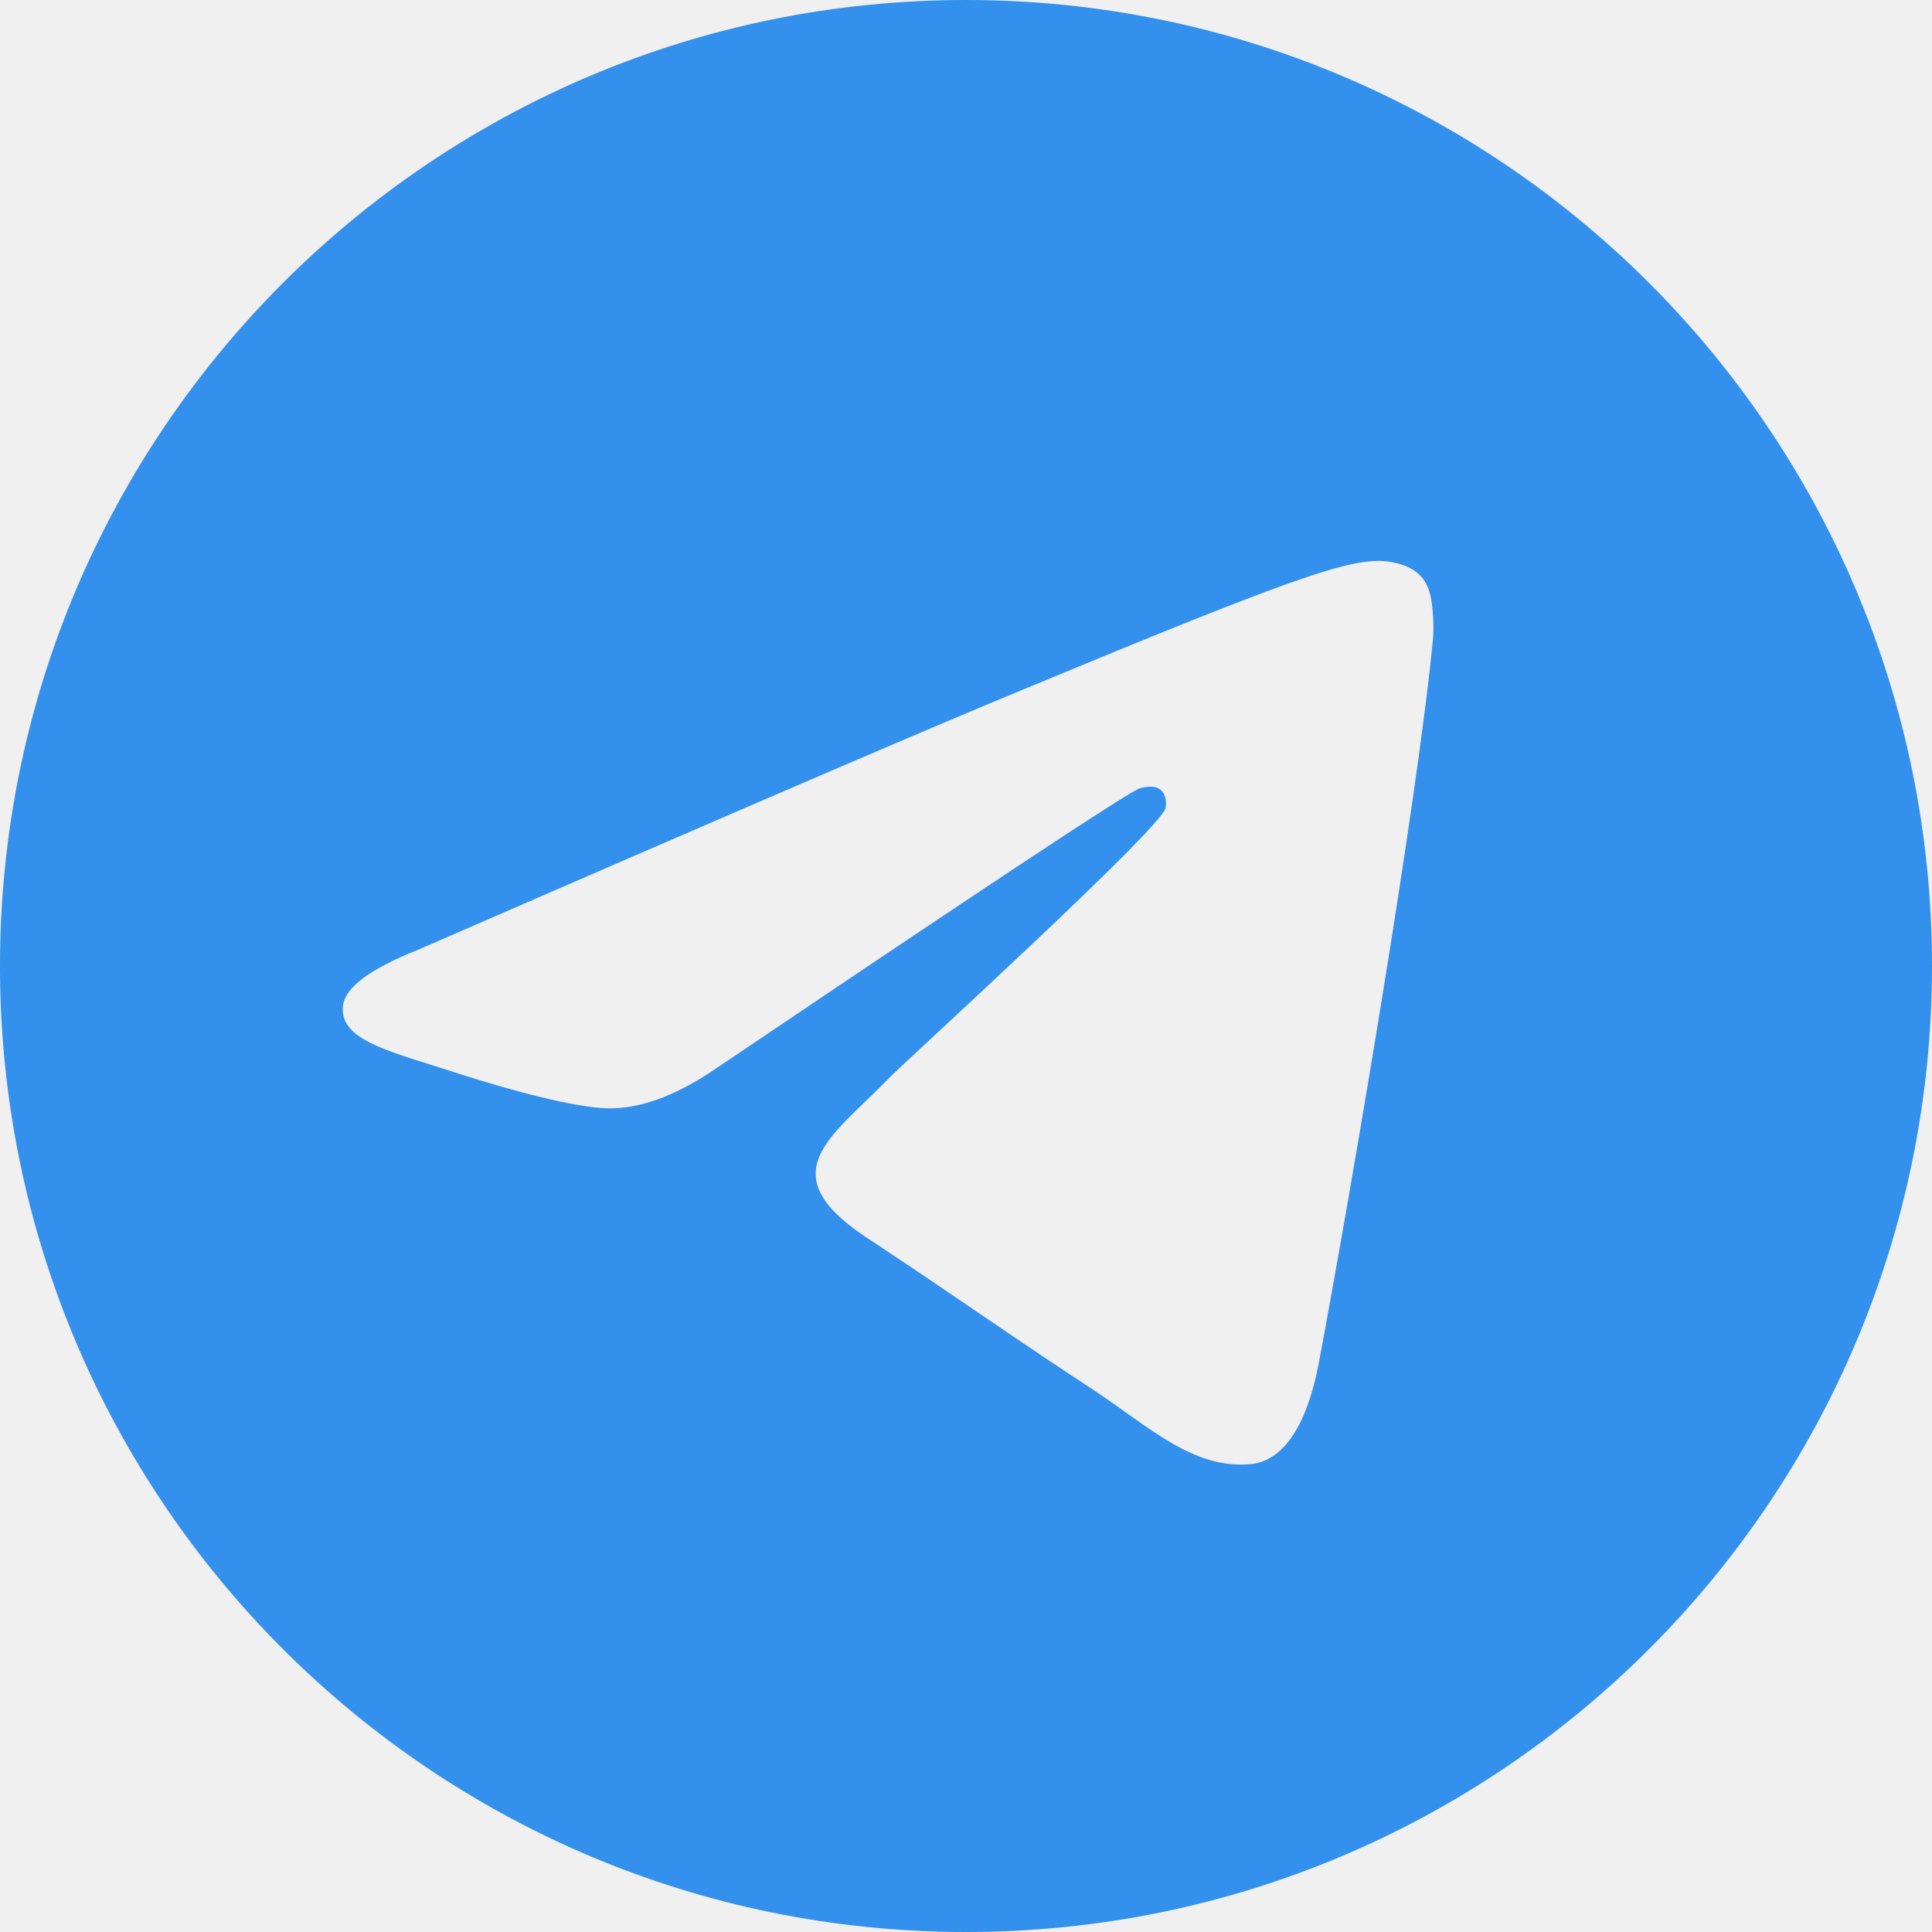
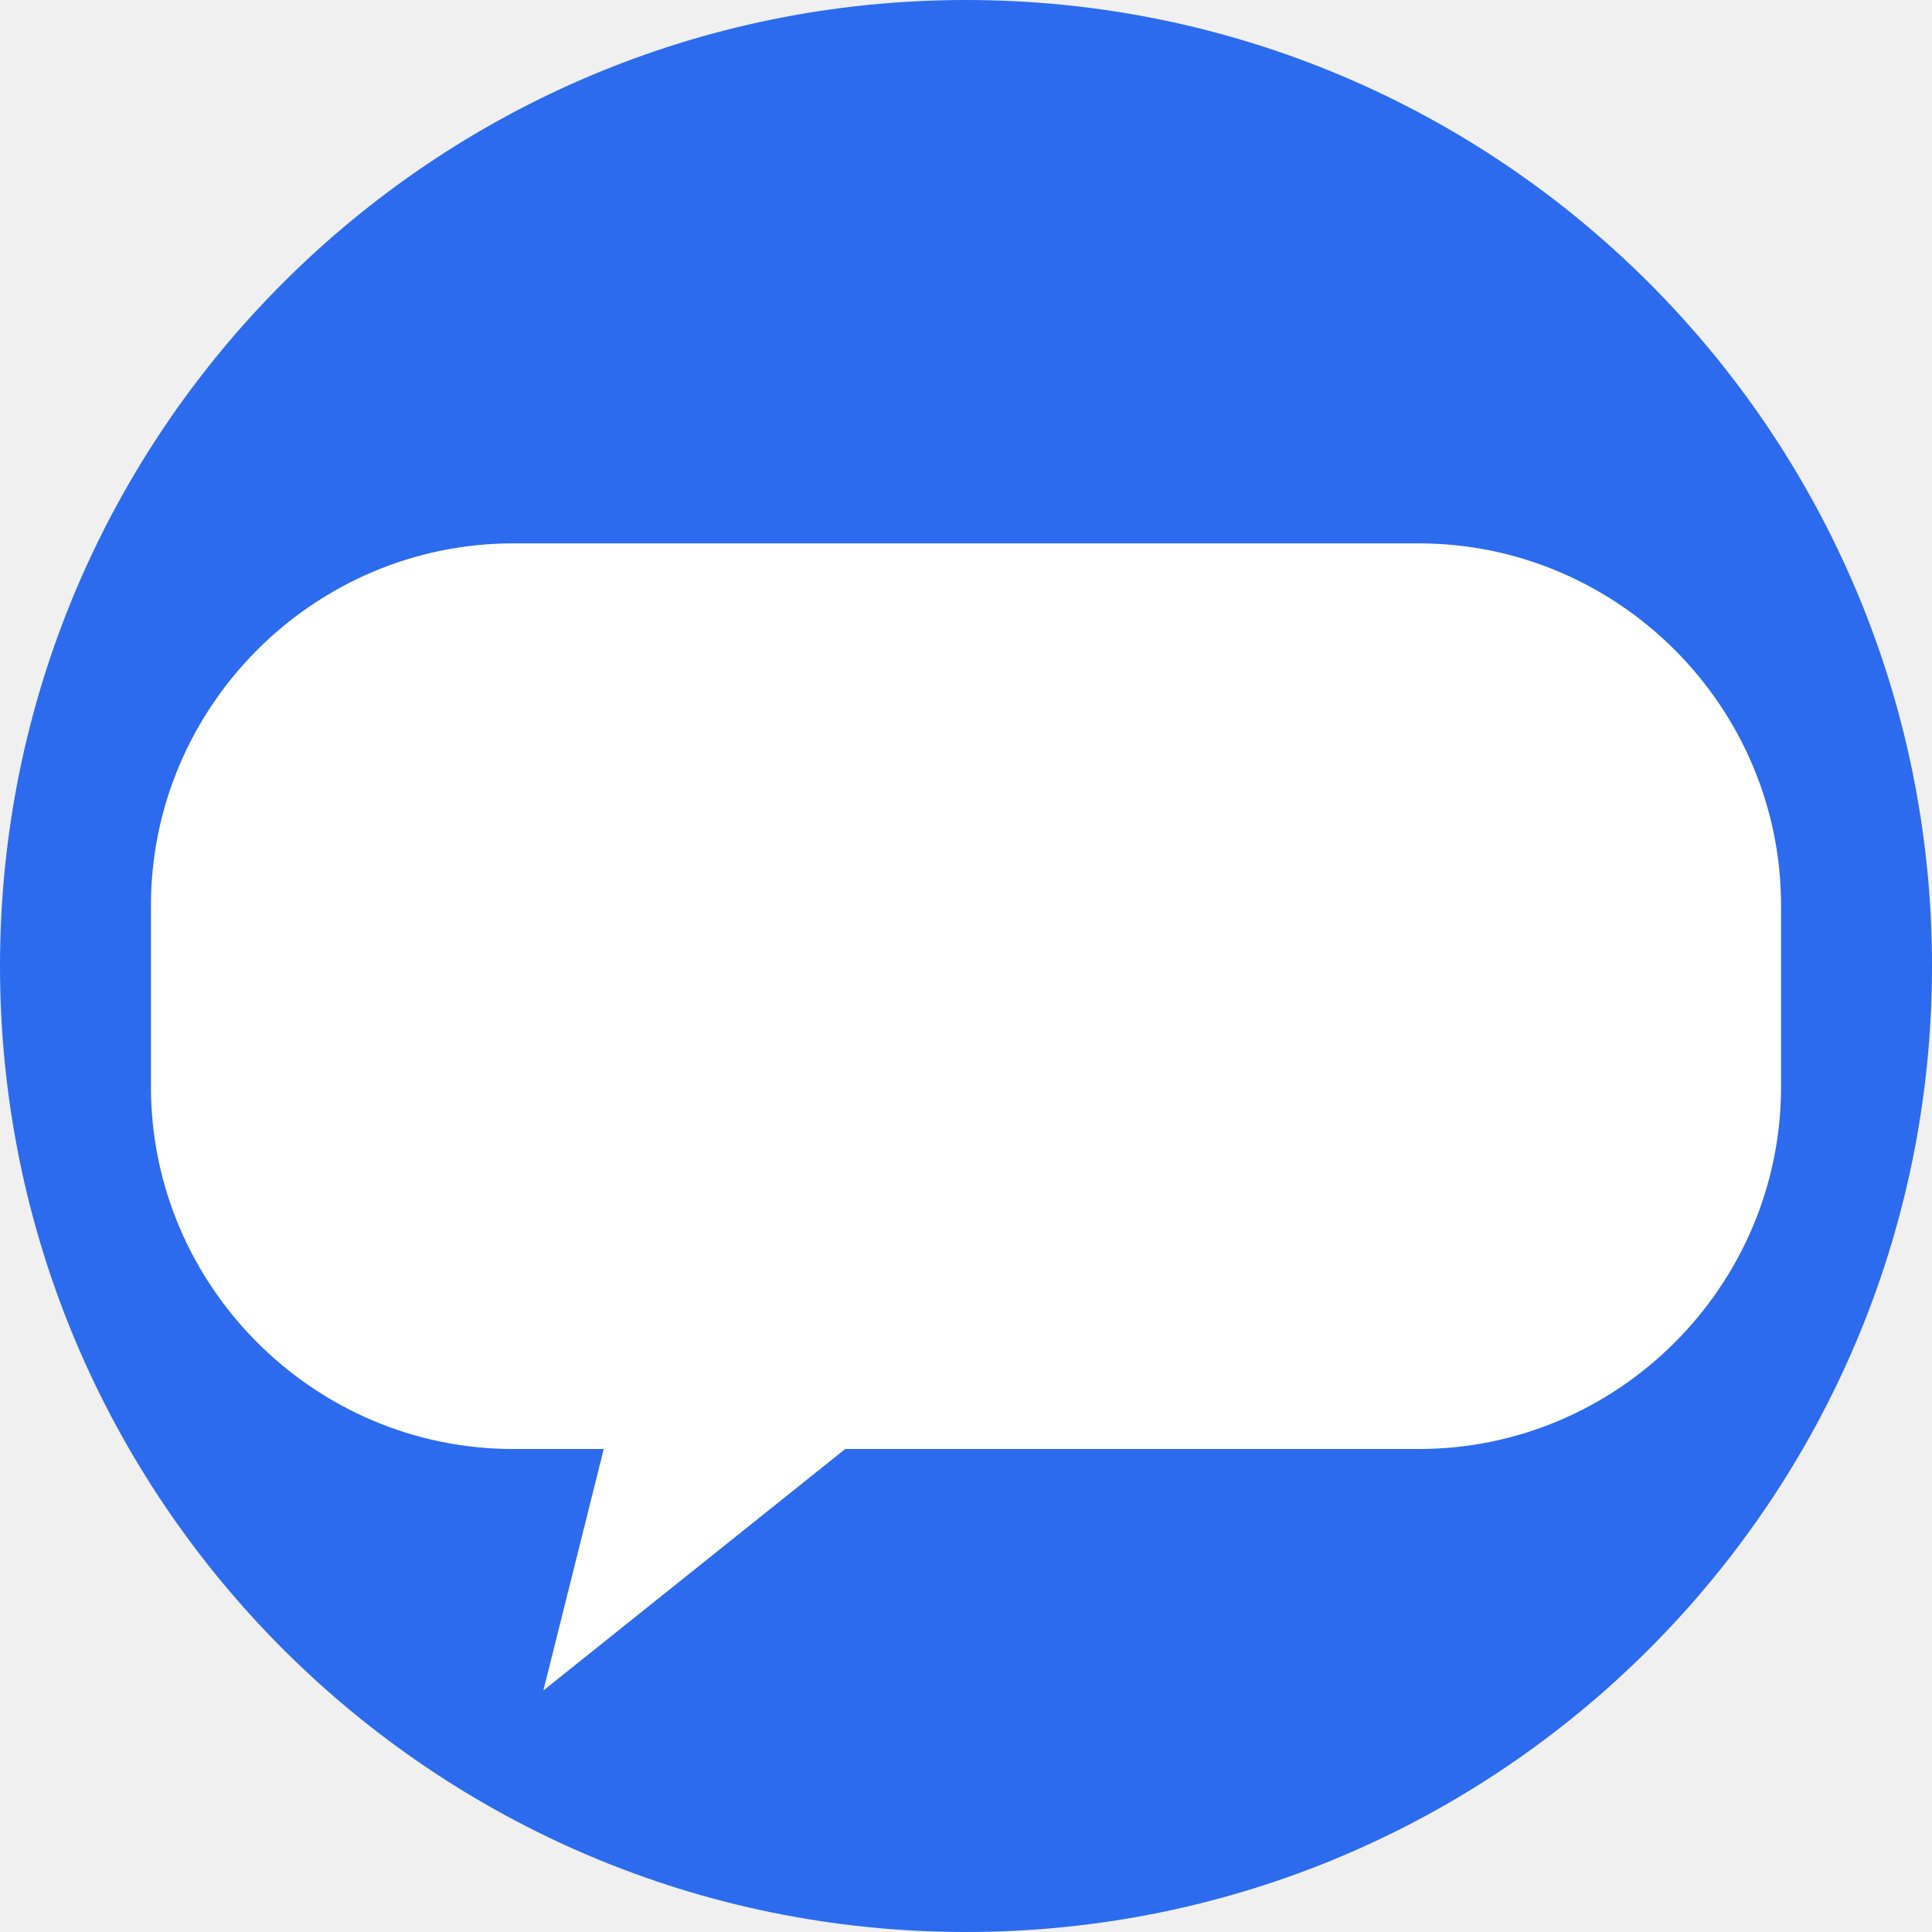
- <svg xmlns="http://www.w3.org/2000/svg" width="160" height="160" viewBox="0 0 160 160">
-   <path fill="#3390ec" fill-rule="evenodd" d="M80,0 C124.183,0 160,35.817 160,80 C160,124.183 124.183,160 80,160 C35.817,160 0,124.183 0,80 C0,35.817 35.817,0 80,0 Z M114.263,46.452 L114.124,46.452 C111.09,46.506 106.483,48.077 85.129,56.938 L81.413,58.485 C72.866,62.068 57.261,68.797 34.596,78.669 C30.659,80.235 28.597,81.766 28.409,83.263 C28.063,86.025 31.87,86.96 36.789,88.53 L38.264,89.005 C42.393,90.314 47.553,91.725 50.325,91.785 C52.915,91.841 55.794,90.816 58.963,88.712 L70.512,80.933 C85.666,70.754 93.629,65.535 94.401,65.278 L94.678,65.216 C95.159,65.121 95.737,65.072 96.148,65.437 C96.634,65.87 96.587,66.688 96.535,66.908 C96.128,68.645 75.284,87.614 73.663,89.242 L73.312,89.602 C68.765,94.225 63.903,97.172 71.564,102.355 L73.359,103.545 C79.066,107.335 82.948,110.084 88.811,113.958 L90.388,114.996 C95.065,118.062 98.733,121.698 103.563,121.253 C105.741,121.053 107.989,119.042 109.175,113.097 L109.247,112.728 C112.002,98.001 117.418,66.093 118.67,52.944 C118.779,51.792 118.641,50.318 118.53,49.671 L118.474,49.378 C118.341,48.765 118.068,48.004 117.347,47.419 C116.413,46.661 115.002,46.464 114.263,46.452 Z" />
+ <svg xmlns="http://www.w3.org/2000/svg" viewBox="0 0 64 64">
+   <circle cx="32" cy="32" r="32" style="fill:#2c6bed;" />
+   <path d="M17 18h30c6.6 0 12 5.4 12 12v6c0 6.6-5.4 12-12 12H28l-10 8 2-8h-3c-6.6 0-12-5.4-12-12v-6c0-6.6 5.4-12 12-12z" style="fill:#fff;" />
</svg>
